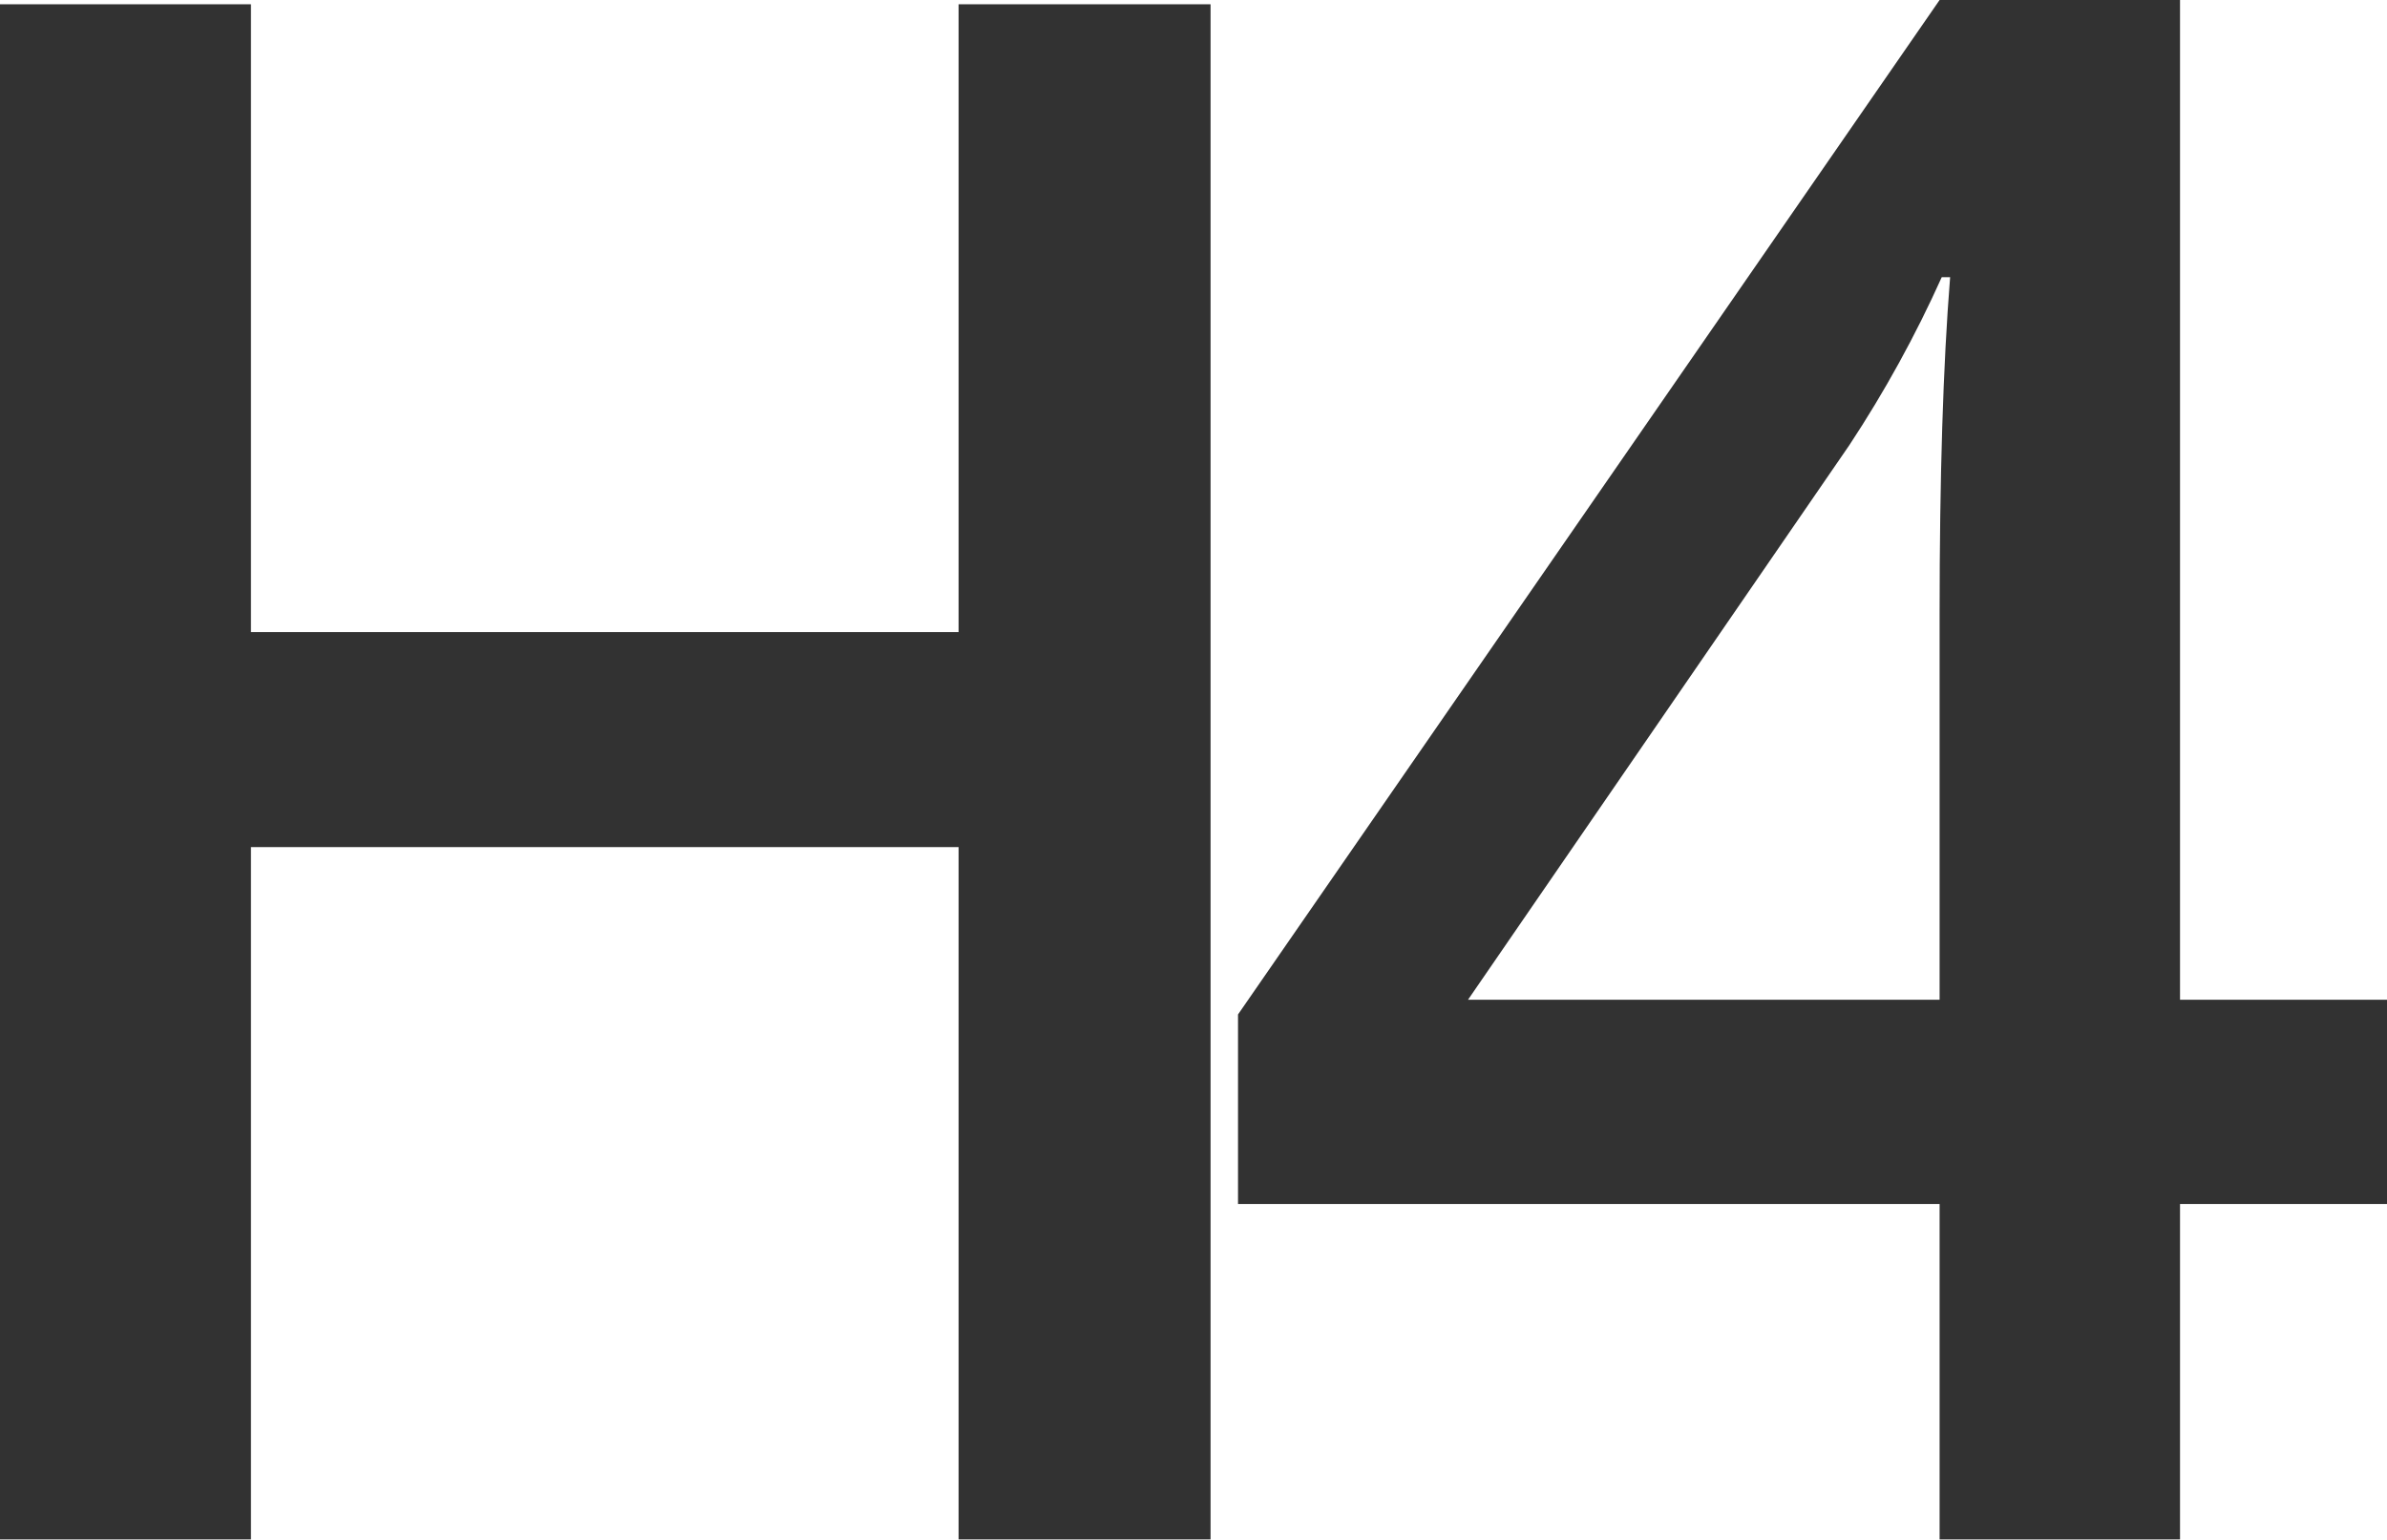
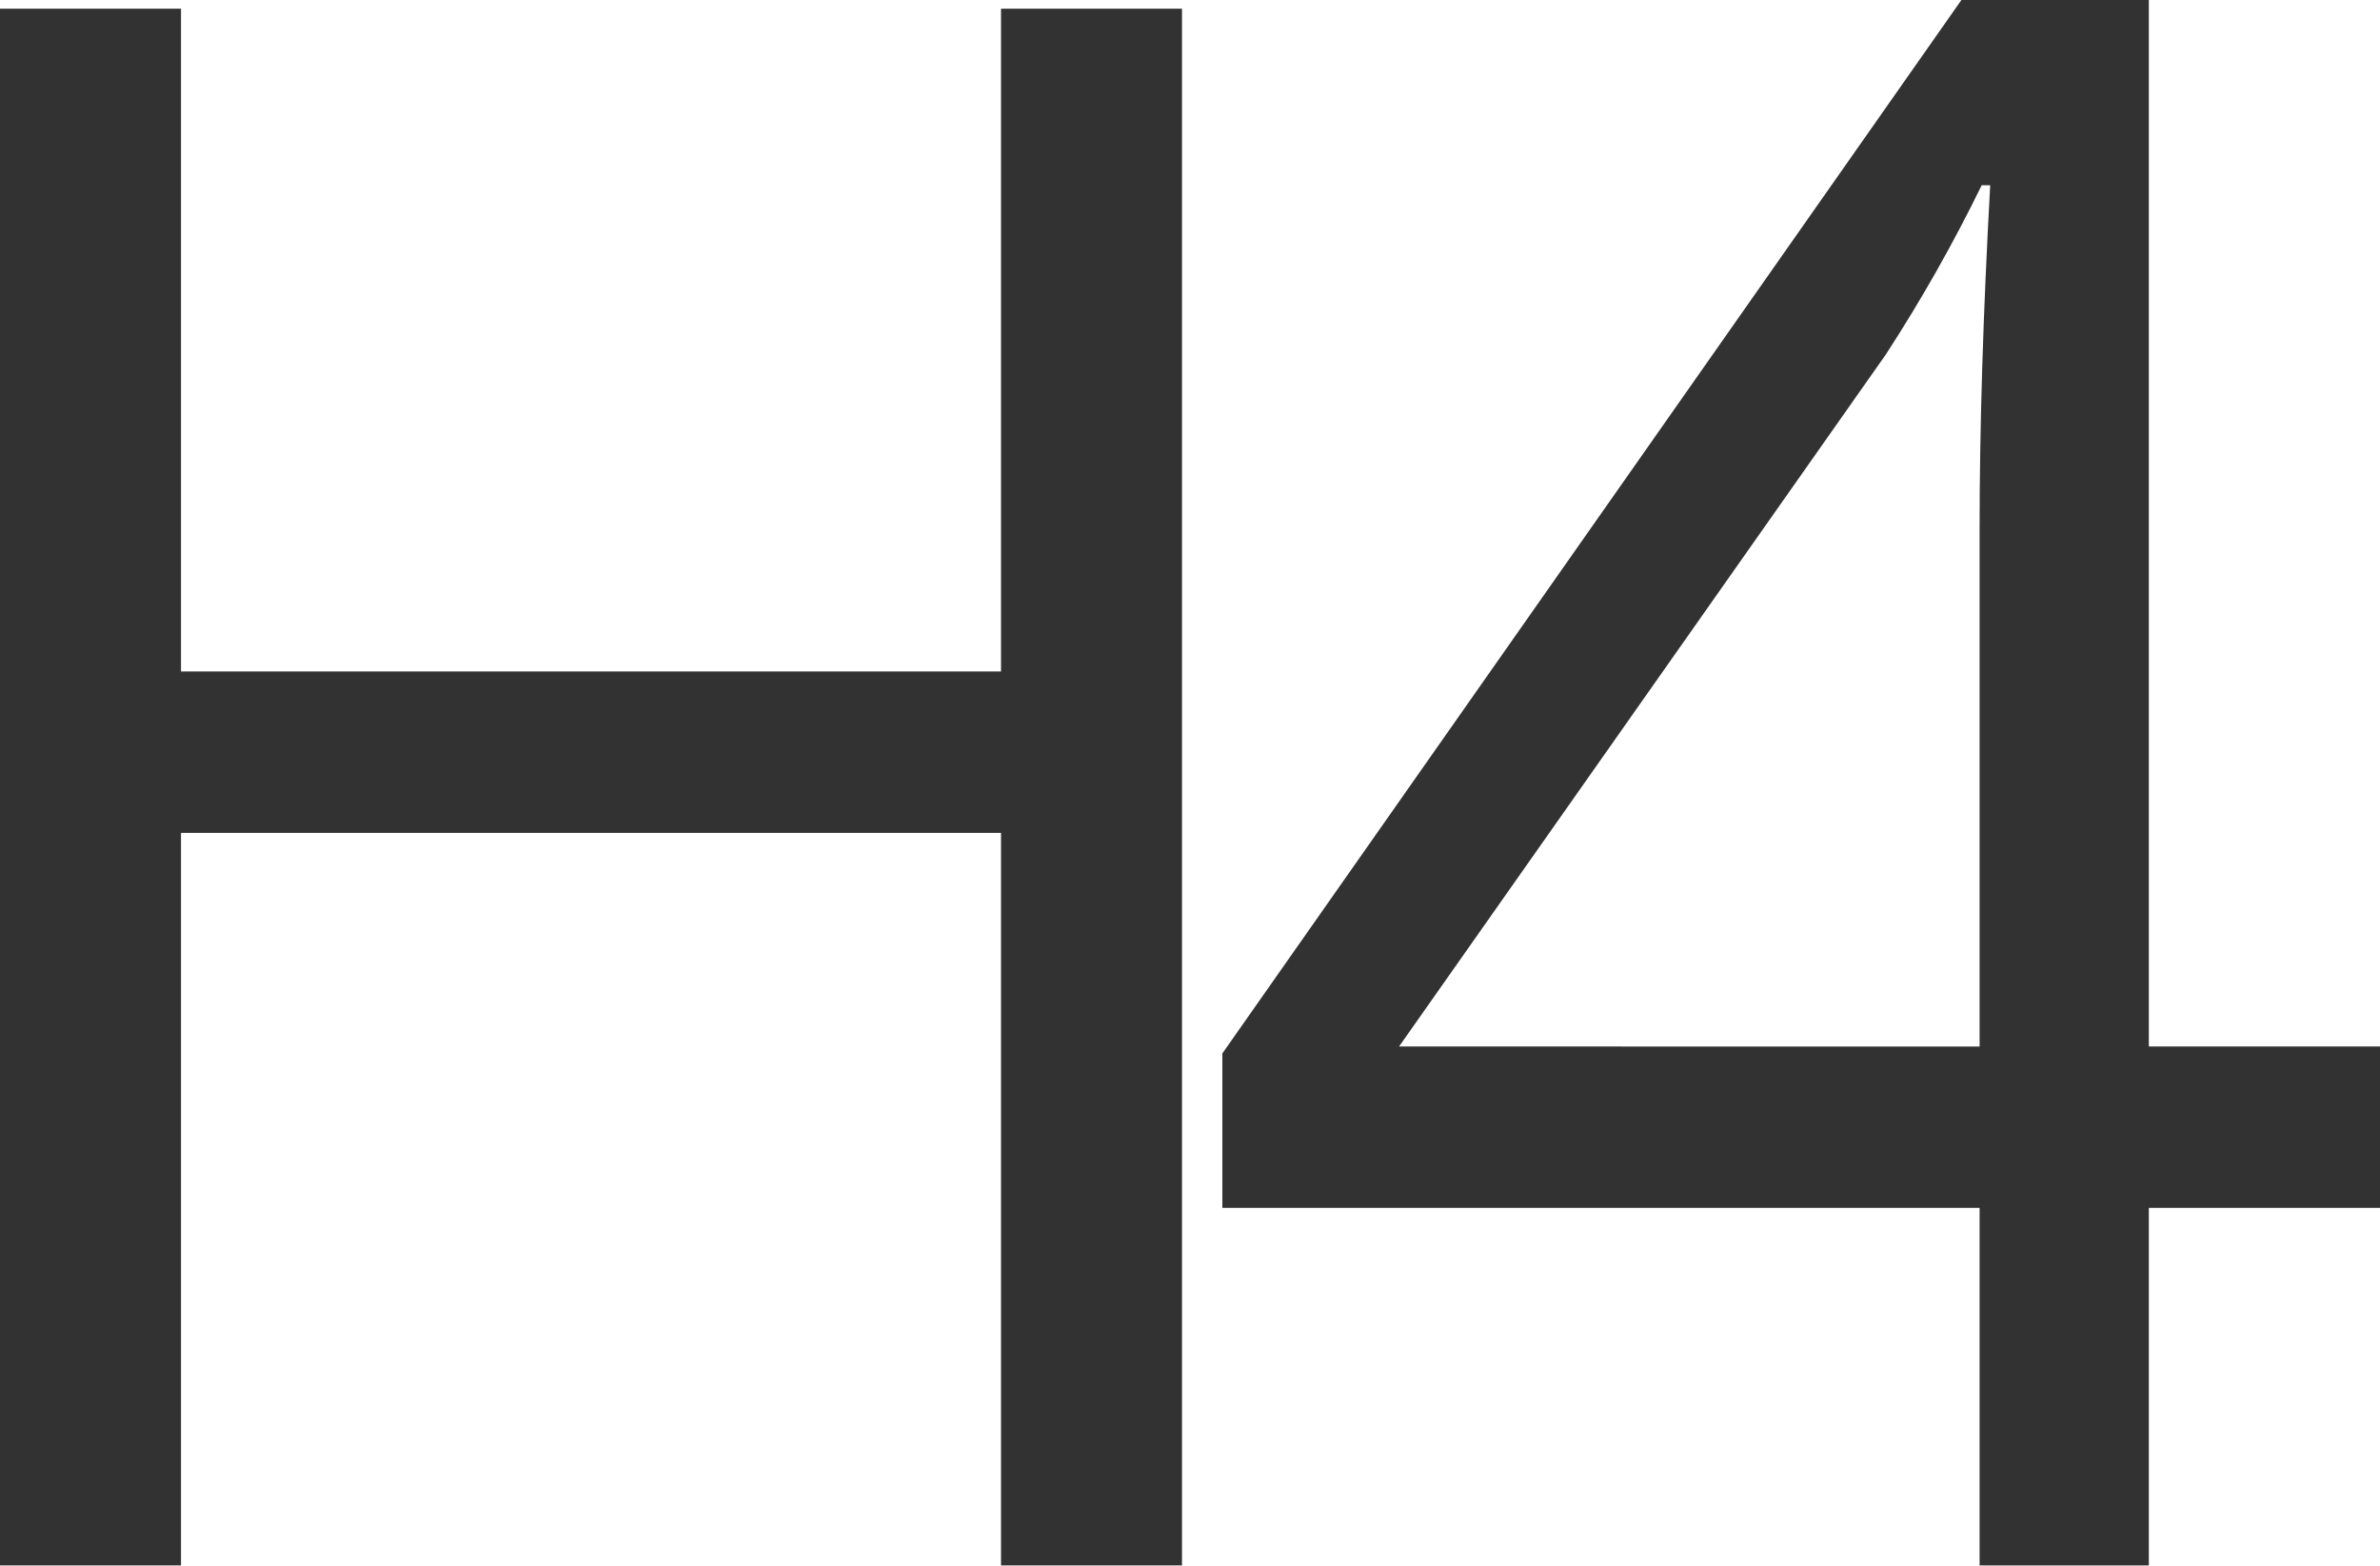
- <svg xmlns="http://www.w3.org/2000/svg" viewBox="0 0 27.909 18">
-   <path d="M14.154,18H11.208V9.905H2.934V18H0V.05H2.934V7.391H11.208V.05h2.946Z" fill="#323232" />
-   <path d="M27.909,14.078H25.489V18H22.678V14.078H14.475V11.862L22.678,0h2.811V11.69h2.42Zm-5.231-2.388V7.183q0-2.407.123-3.942h-.098a13.955,13.955,0,0,1-1.081,1.965l-4.458,6.484Z" fill="#323232" />
+ <svg xmlns="http://www.w3.org/2000/svg" viewBox="0 0 27.366 18">
+   <path d="M13.591,18H11.51V9.577H2.081V18H0V.1H2.081V7.721H11.51V.1h2.081Z" fill="#323232" />
+   <path d="M27.366,13.889H24.708V18h-1.946V13.889h-8.707v-1.776L22.553,0H24.708V12.033h2.658Zm-4.604-1.855V6.084q0-1.75.122-3.954h-.098a18.301,18.301,0,0,1-1.102,1.946l-5.597,7.957Z" fill="#323232" />
</svg>
